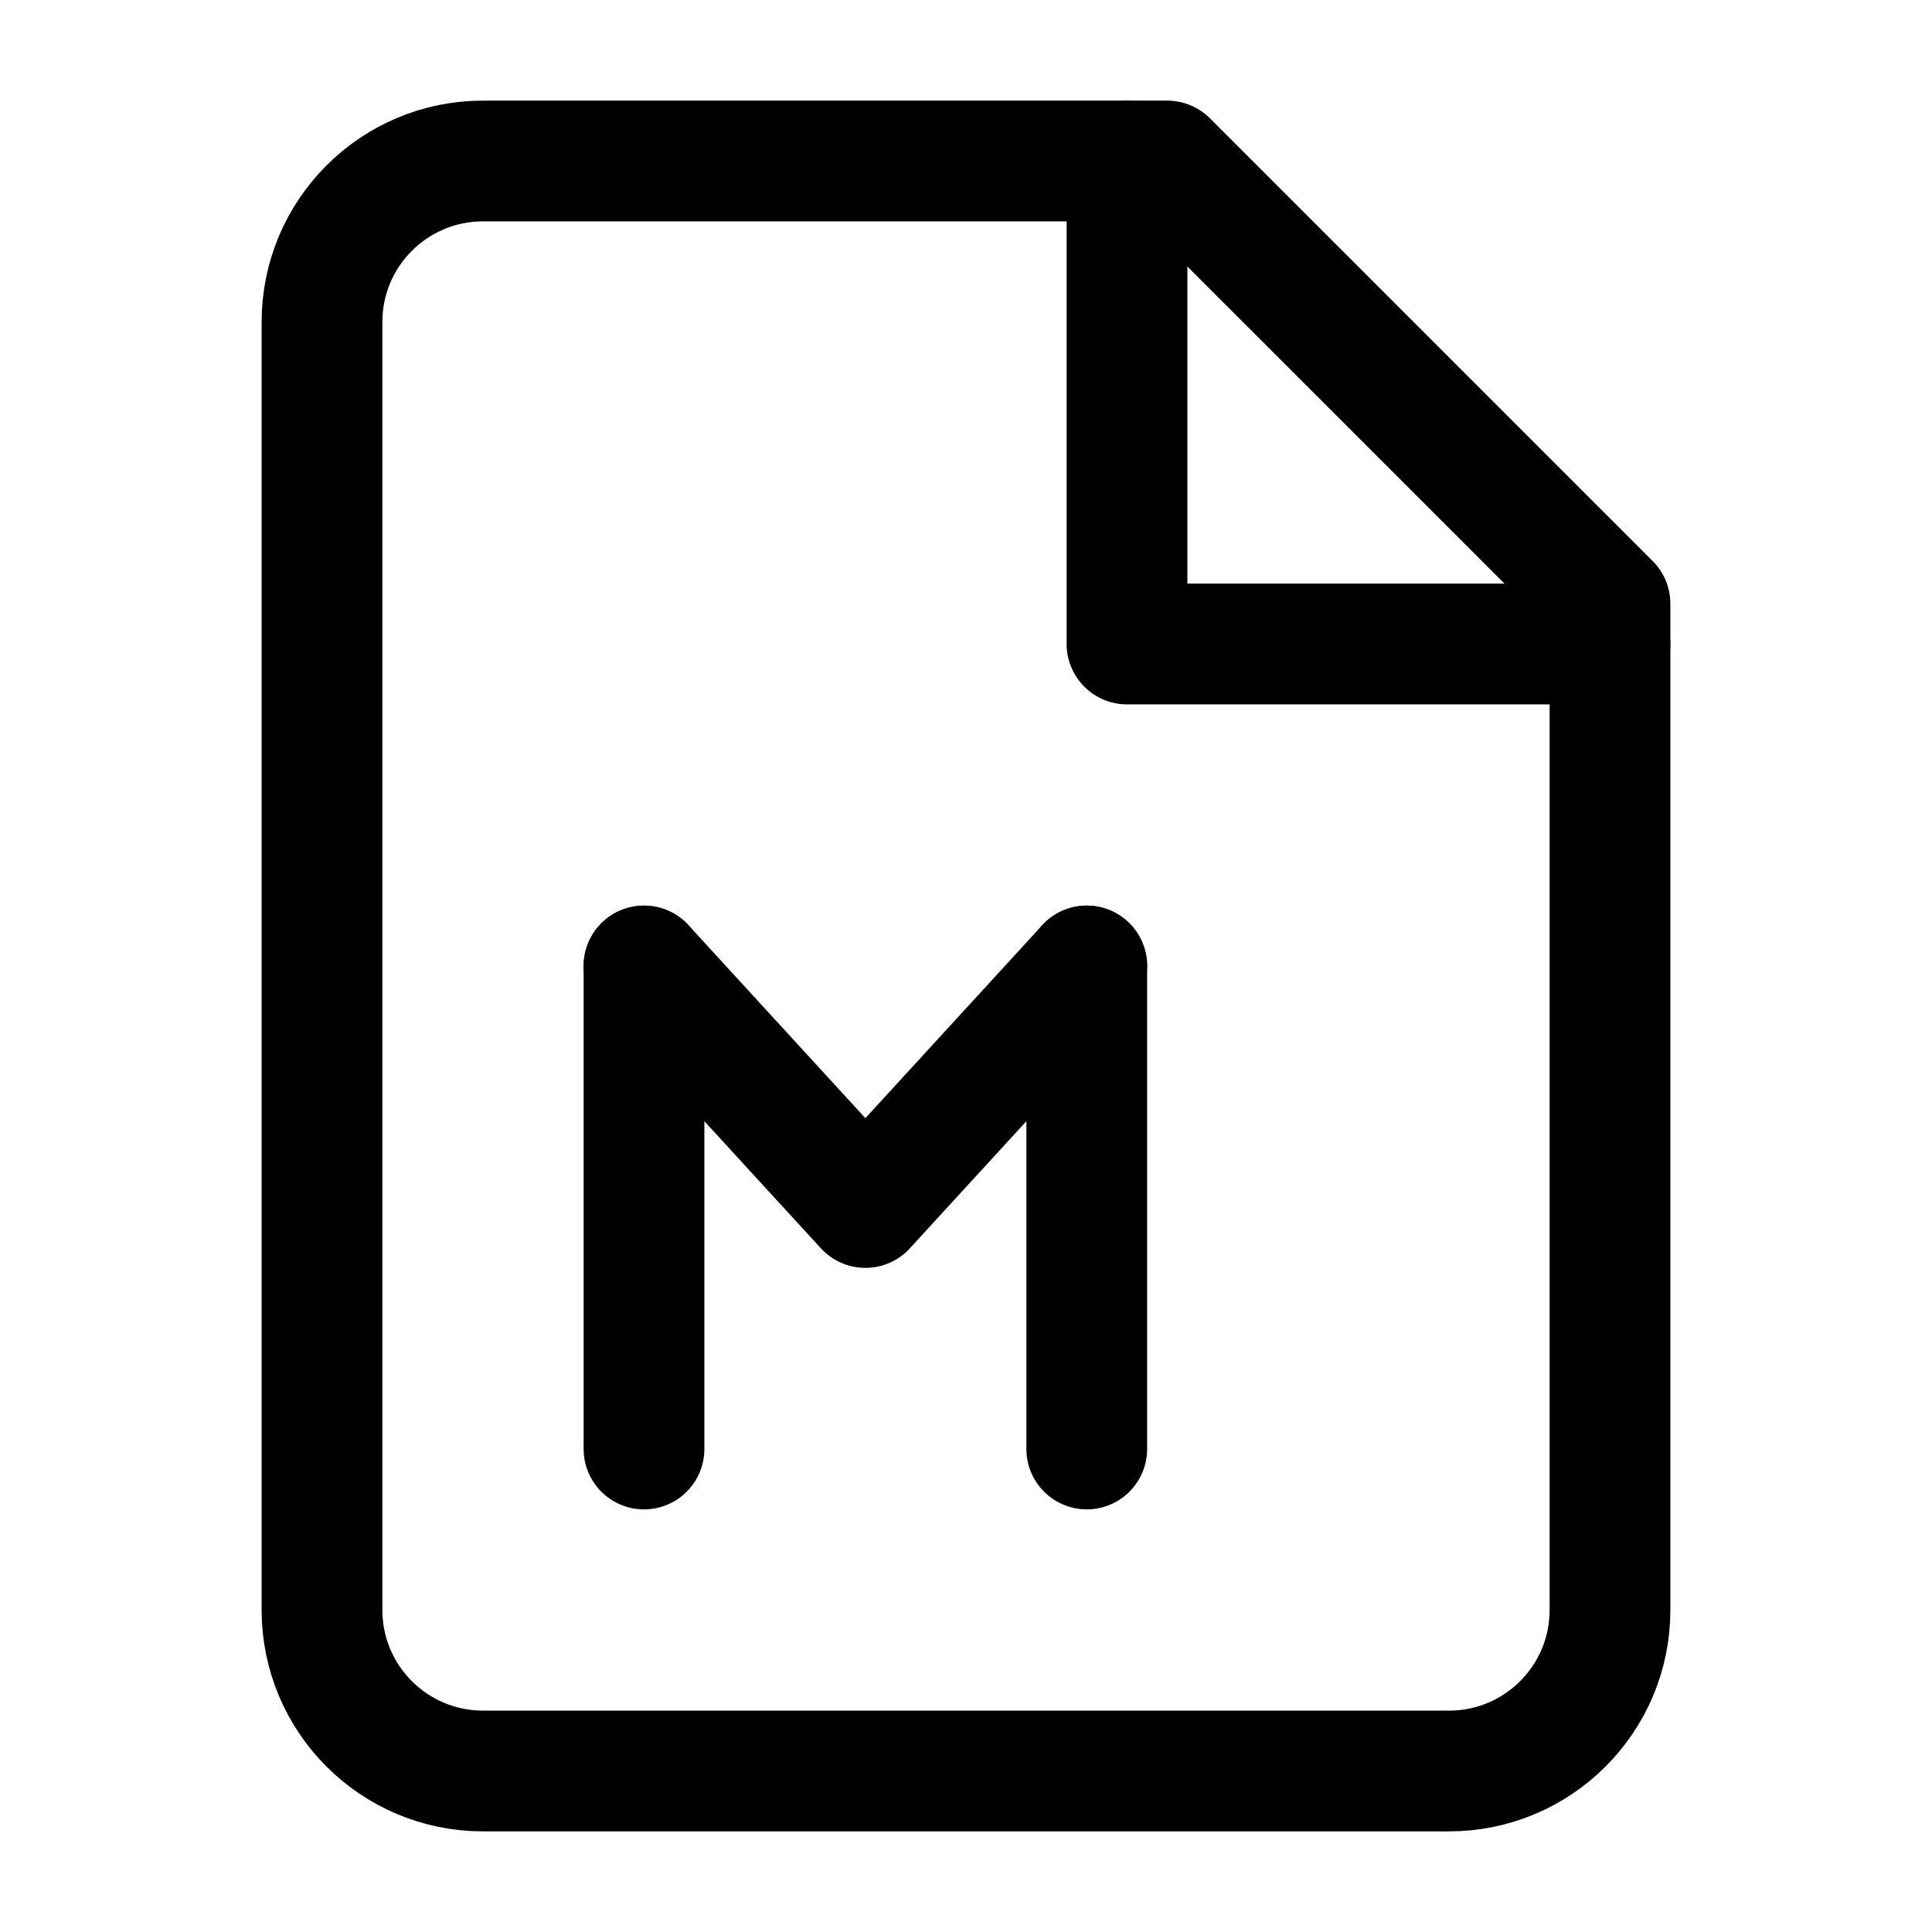
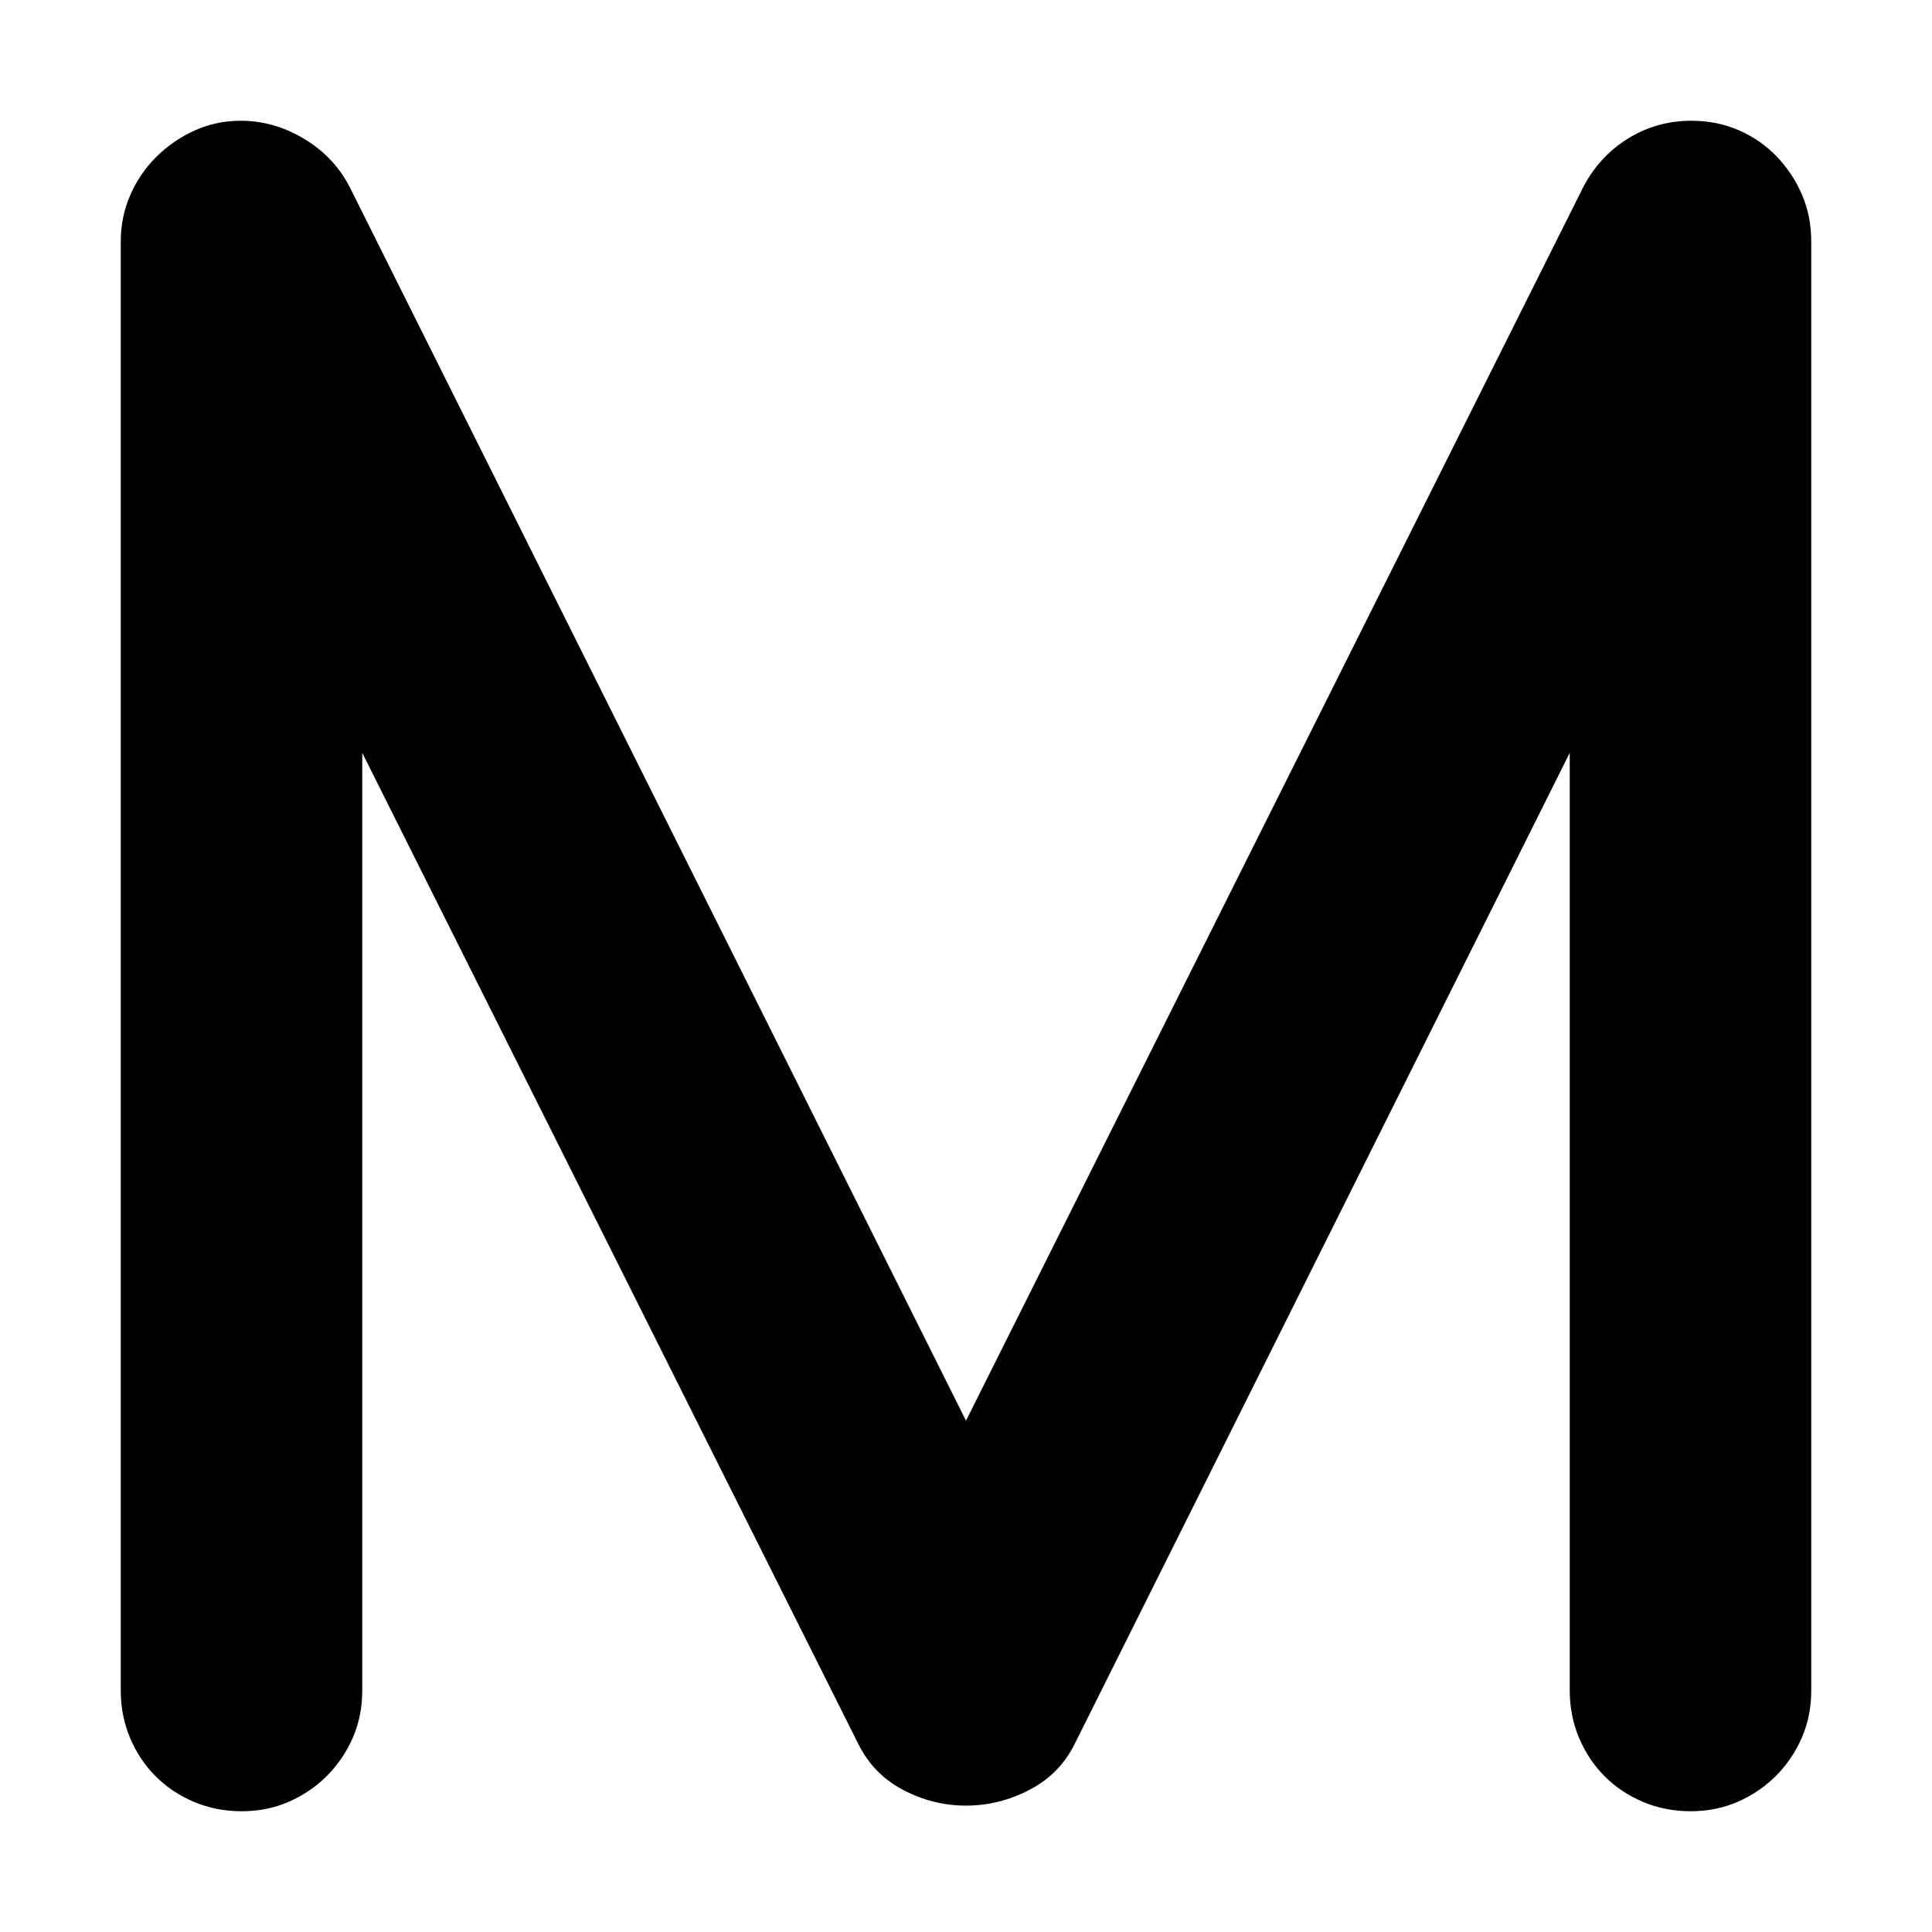
- <svg xmlns="http://www.w3.org/2000/svg" viewBox="0 0 24 24" fill="none" stroke="currentColor" stroke-width="1.5" stroke-linecap="round" stroke-linejoin="round">
-   <path d="M14.5 2H6a2 2 0 0 0-2 2v16a2 2 0 0 0 2 2h12a2 2 0 0 0 2-2V7.5L14.5 2z" />
-   <path d="M14 2v6h6" />
-   <path d="M8 12v6" />
-   <path d="M8 12l2.75 3 2.75-3" />
-   <path d="M13.5 12v6" />
+ <svg xmlns="http://www.w3.org/2000/svg" width="24" height="24" viewBox="0 0 24 24" fill="none">
+   <path d="M1.5 21.0V3.0Q1.5 2.695 1.617 2.426Q1.734 2.156 1.939 1.951Q2.145 1.746 2.414 1.623Q2.684 1.5 2.988 1.5Q3.41 1.5 3.785 1.729Q4.16 1.957 4.348 2.332L12.0 17.648L19.664 2.332Q19.863 1.945 20.221 1.723Q20.578 1.5 21.012 1.5Q21.328 1.5 21.598 1.617Q21.867 1.734 22.066 1.939Q22.266 2.145 22.383 2.414Q22.5 2.684 22.5 3.0V21.0Q22.5 21.316 22.383 21.586Q22.266 21.855 22.061 22.061Q21.855 22.266 21.586 22.383Q21.316 22.5 21.0 22.5Q20.684 22.5 20.408 22.383Q20.133 22.266 19.934 22.066Q19.734 21.867 19.617 21.592Q19.5 21.316 19.5 21.0V9.352L13.348 21.668Q13.16 22.043 12.785 22.236Q12.41 22.43 12.0 22.43Q11.59 22.43 11.221 22.236Q10.852 22.043 10.664 21.668L4.5 9.352V21.0Q4.5 21.316 4.383 21.586Q4.266 21.855 4.061 22.061Q3.855 22.266 3.586 22.383Q3.316 22.5 3.0 22.5Q2.684 22.5 2.408 22.383Q2.133 22.266 1.934 22.066Q1.734 21.867 1.617 21.592Q1.5 21.316 1.5 21.0Z" fill="currentColor" />
</svg>
